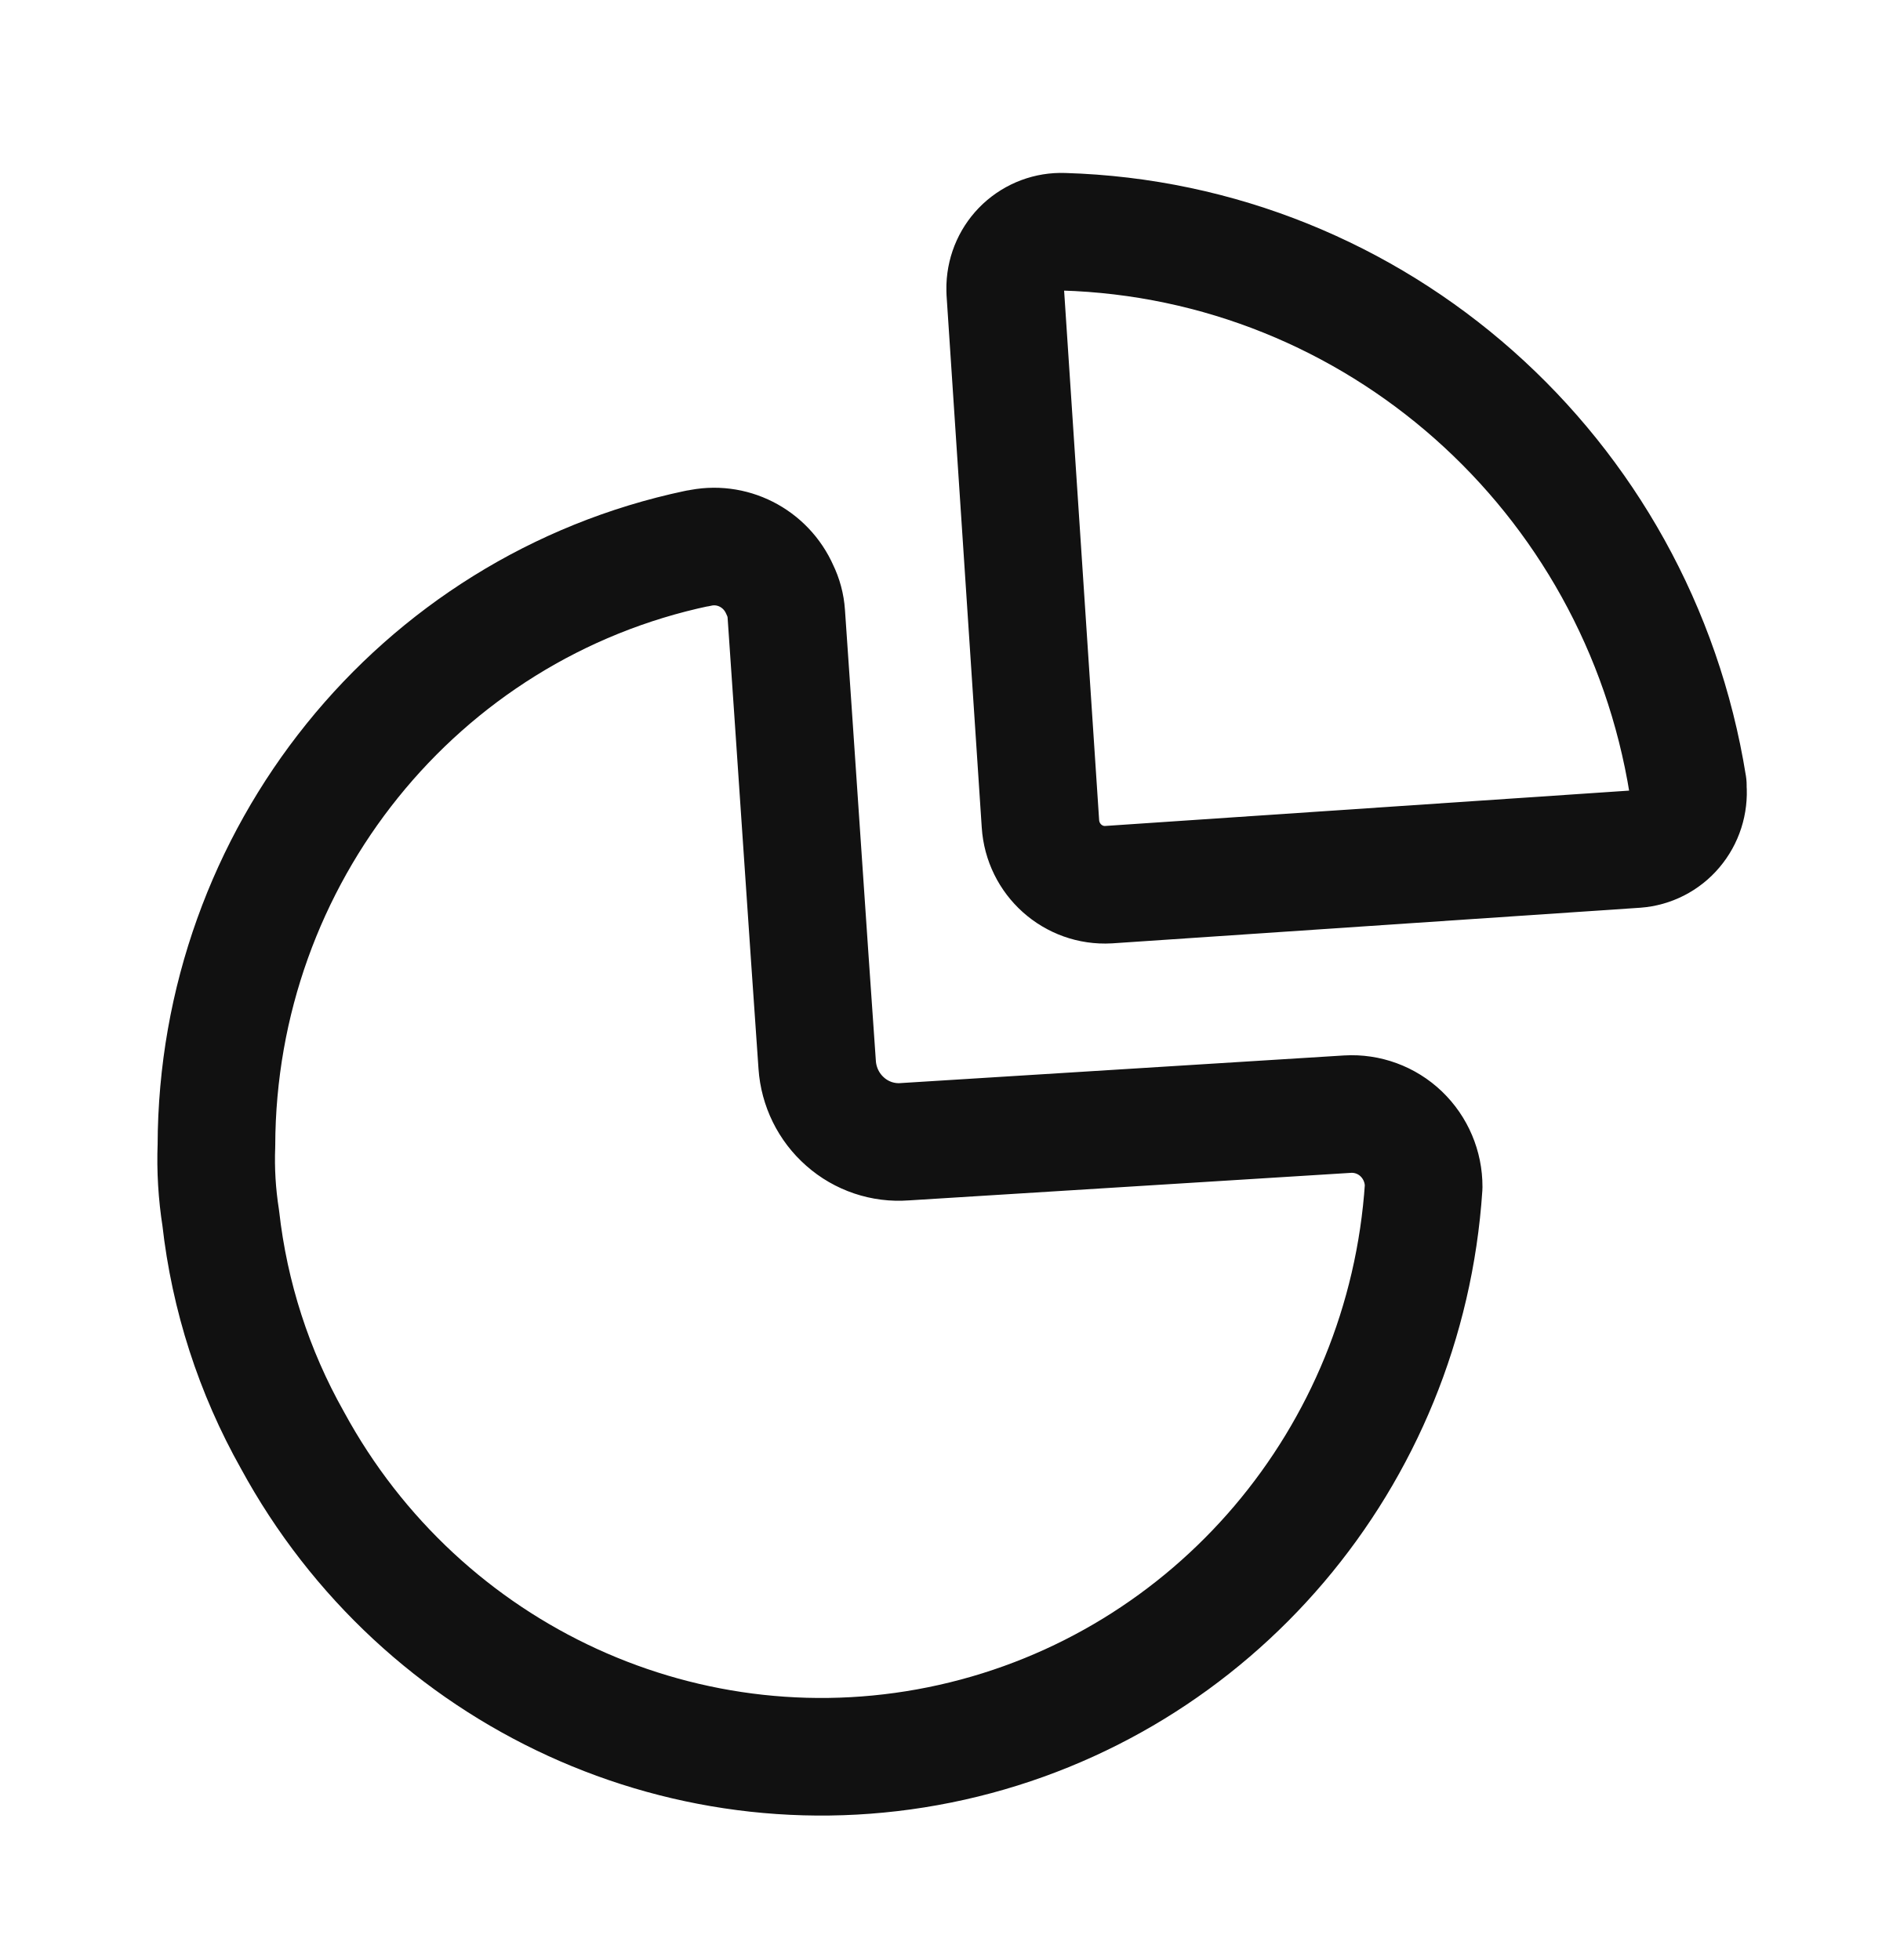
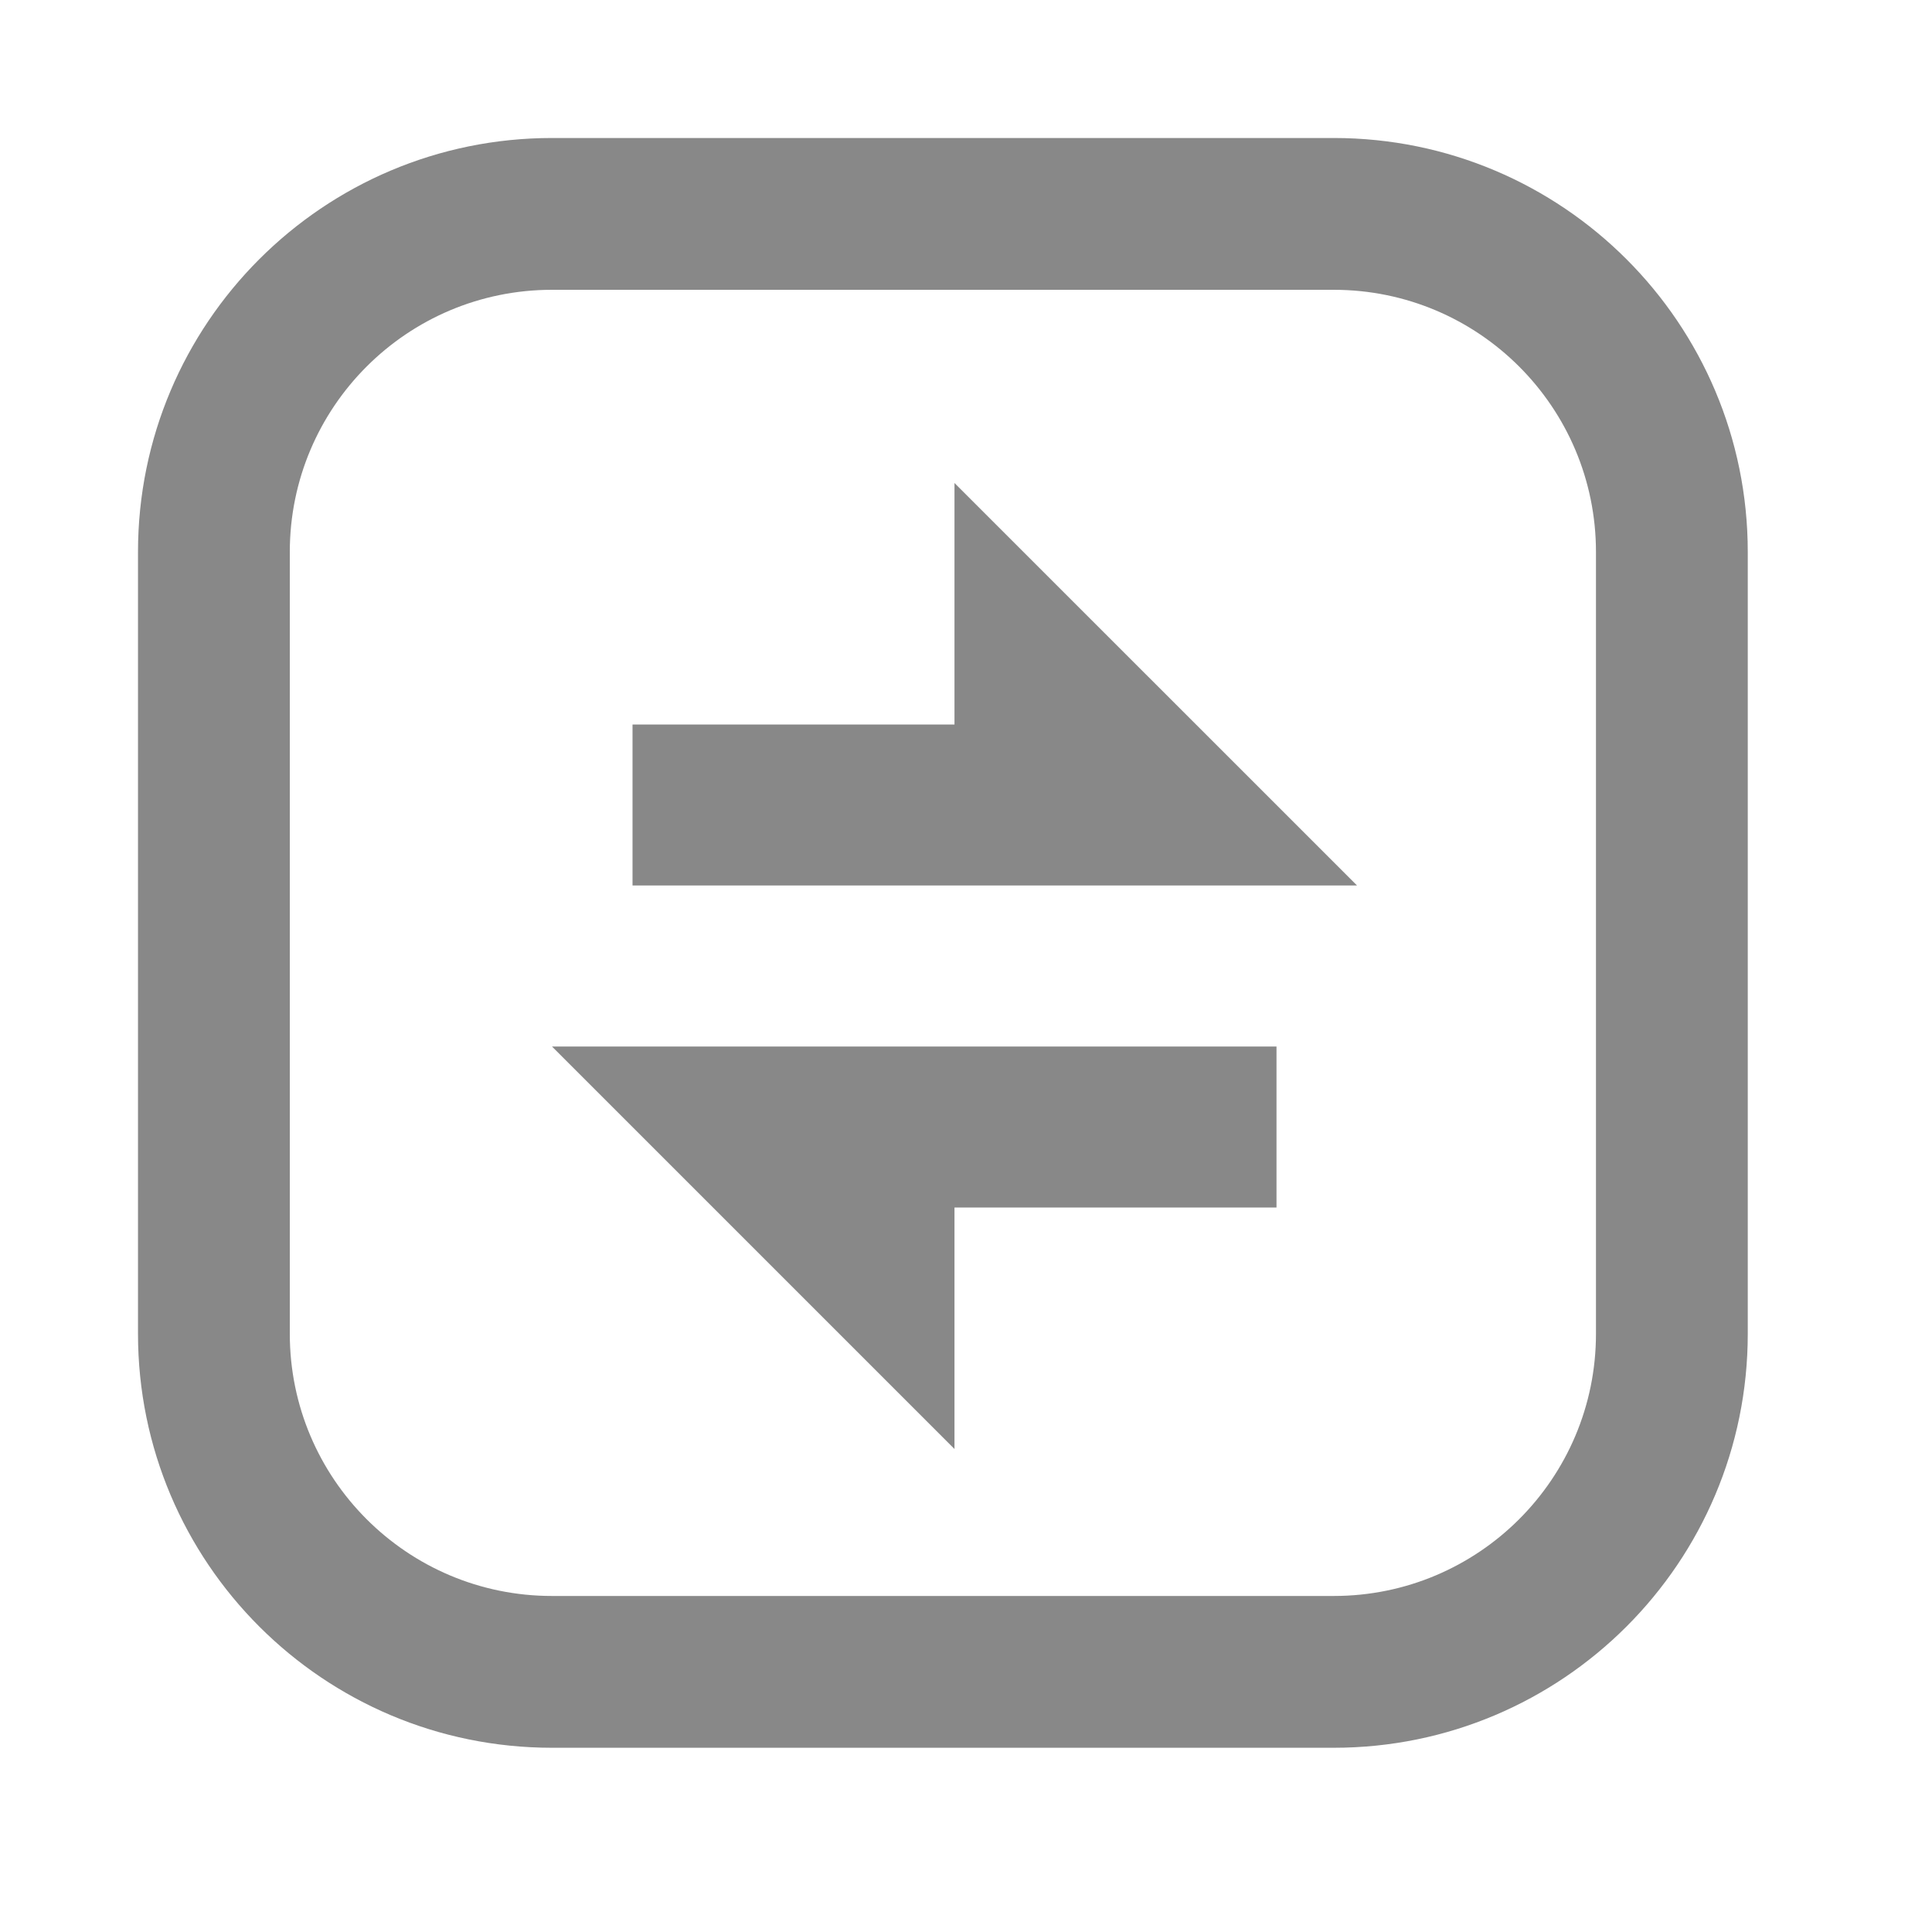
- <svg xmlns="http://www.w3.org/2000/svg" width="24" height="25" viewBox="0 0 24 25" fill="none">
-   <path fill-rule="evenodd" clip-rule="evenodd" d="M21.524 10.015C20.885 6.034 17.544 3.073 13.56 2.956C13.371 2.949 13.187 3.018 13.047 3.148C12.908 3.278 12.826 3.459 12.819 3.651V3.651V3.716L13.268 10.506C13.297 10.963 13.685 11.31 14.137 11.284L20.865 10.83C21.054 10.816 21.231 10.726 21.354 10.58C21.478 10.434 21.539 10.244 21.524 10.052V10.015Z" stroke="#111111" stroke-width="1.5" stroke-linecap="round" stroke-linejoin="round" />
-   <path d="M8.902 6.995C9.329 6.895 9.767 7.117 9.945 7.523C9.992 7.619 10.02 7.723 10.027 7.829C10.119 9.144 10.311 12.025 10.421 13.582C10.44 13.862 10.568 14.123 10.778 14.307C10.987 14.492 11.261 14.584 11.538 14.563V14.563L17.185 14.211C17.437 14.196 17.685 14.287 17.868 14.462C18.052 14.638 18.156 14.882 18.155 15.138V15.138C17.927 18.589 15.476 21.475 12.139 22.223C8.802 22.971 5.377 21.402 3.73 18.371C3.238 17.498 2.927 16.534 2.815 15.536C2.767 15.23 2.748 14.92 2.76 14.61C2.769 10.924 5.327 7.748 8.892 6.995" stroke="#111111" stroke-width="1.5" stroke-linecap="round" stroke-linejoin="round" />
+ <svg xmlns="http://www.w3.org/2000/svg" width="28" height="28" viewBox="0 0 28 28" fill="none">
+   <path fill-rule="evenodd" clip-rule="evenodd" d="M19.33 4.2H8C5.901 4.2 4.2 5.901 4.2 8V19.33C4.2 21.429 5.901 23.13 8 23.13H19.33C21.429 23.13 23.13 21.429 23.13 19.33V8C23.13 5.901 21.429 4.2 19.33 4.2ZM8 2C4.686 2 2 4.686 2 8V19.33C2 22.644 4.686 25.33 8 25.33H19.33C22.644 25.33 25.33 22.644 25.33 19.33V8C25.33 4.686 22.644 2 19.33 2H8Z" fill="#888888" />
+   <path d="M8 15.167H18.5V17.5H13.833V21L8 15.167ZM13.833 10.5V7L19.667 12.833H9.167V10.5H13.833Z" fill="#888888" />
</svg>
